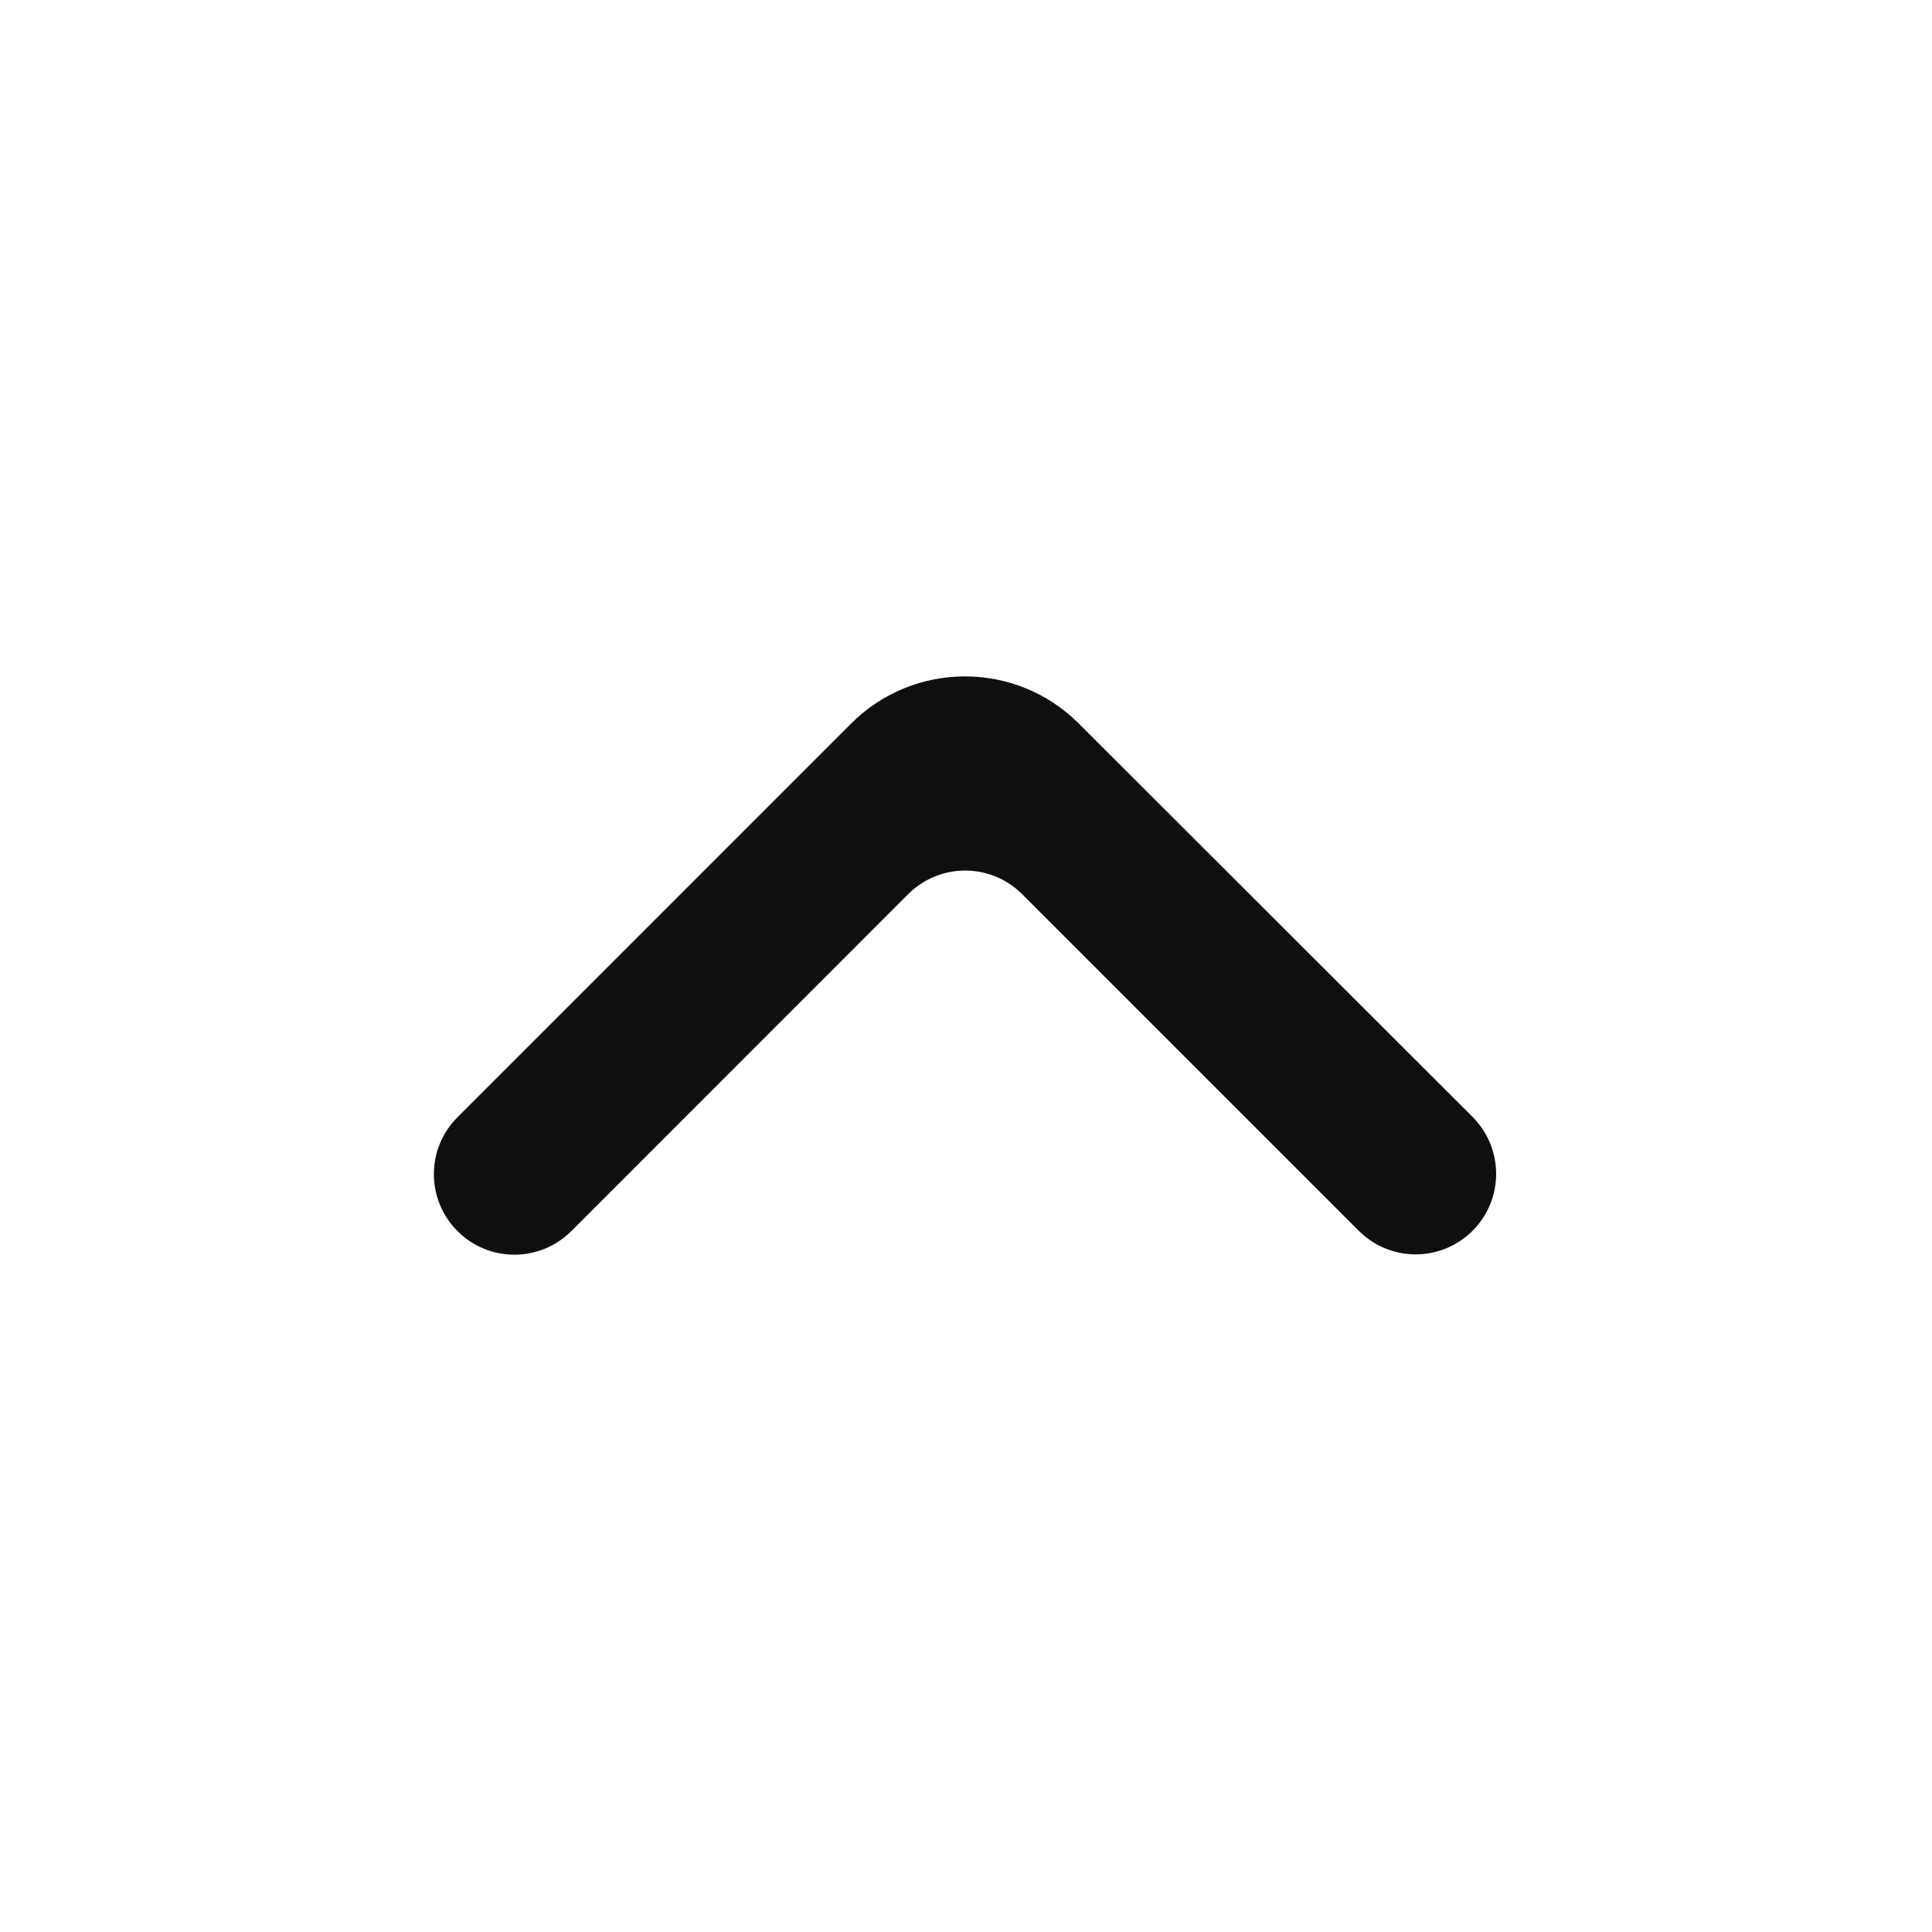
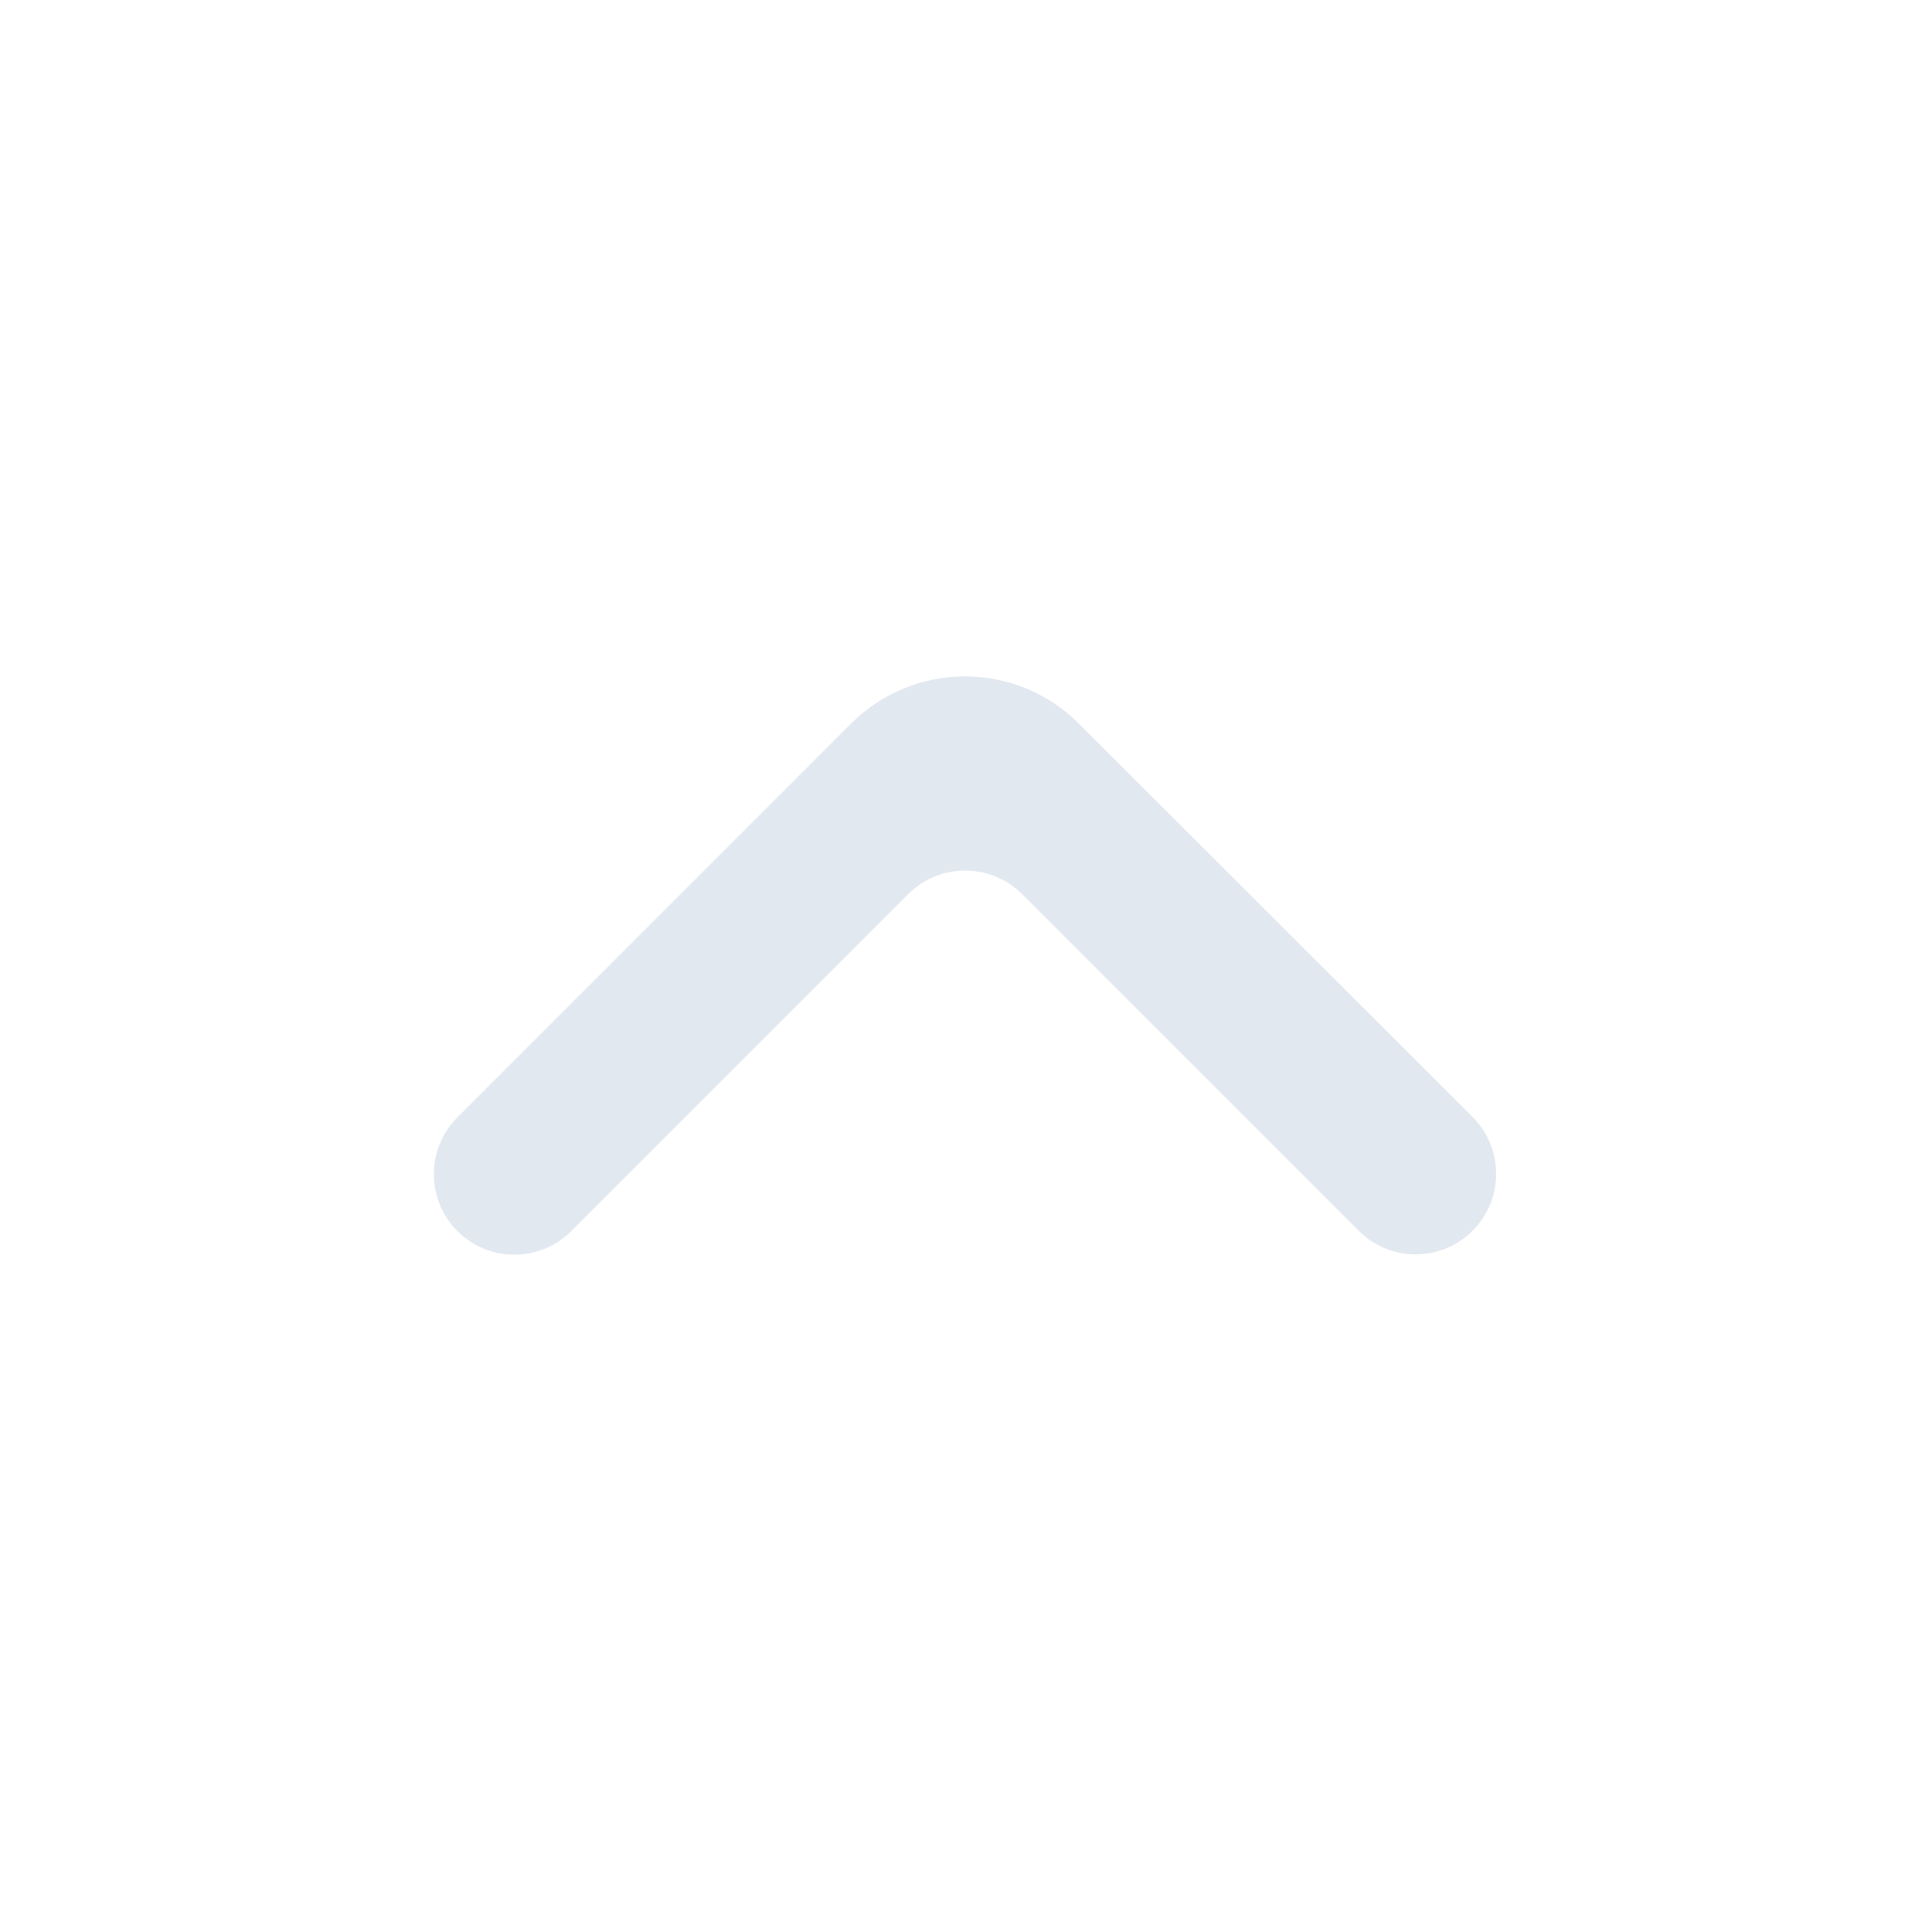
<svg xmlns="http://www.w3.org/2000/svg" width="800px" height="800px" viewBox="0 0 24 24" fill="none">
-   <path d="M18.293 15.289C18.683 14.899 18.683 14.266 18.293 13.875L13.401 8.988C12.62 8.207 11.354 8.208 10.573 8.988L5.683 13.879C5.292 14.269 5.292 14.902 5.683 15.293C6.073 15.684 6.706 15.684 7.097 15.293L11.282 11.107C11.673 10.717 12.306 10.717 12.697 11.107L16.879 15.289C17.269 15.68 17.902 15.68 18.293 15.289Z" fill="#0F0F0F" />
+   <path d="M18.293 15.289C18.683 14.899 18.683 14.266 18.293 13.875L13.401 8.988C12.62 8.207 11.354 8.208 10.573 8.988L5.683 13.879C5.292 14.269 5.292 14.902 5.683 15.293C6.073 15.684 6.706 15.684 7.097 15.293L11.282 11.107C11.673 10.717 12.306 10.717 12.697 11.107L16.879 15.289C17.269 15.68 17.902 15.68 18.293 15.289Z" fill="#e2e8f0" />
</svg>
